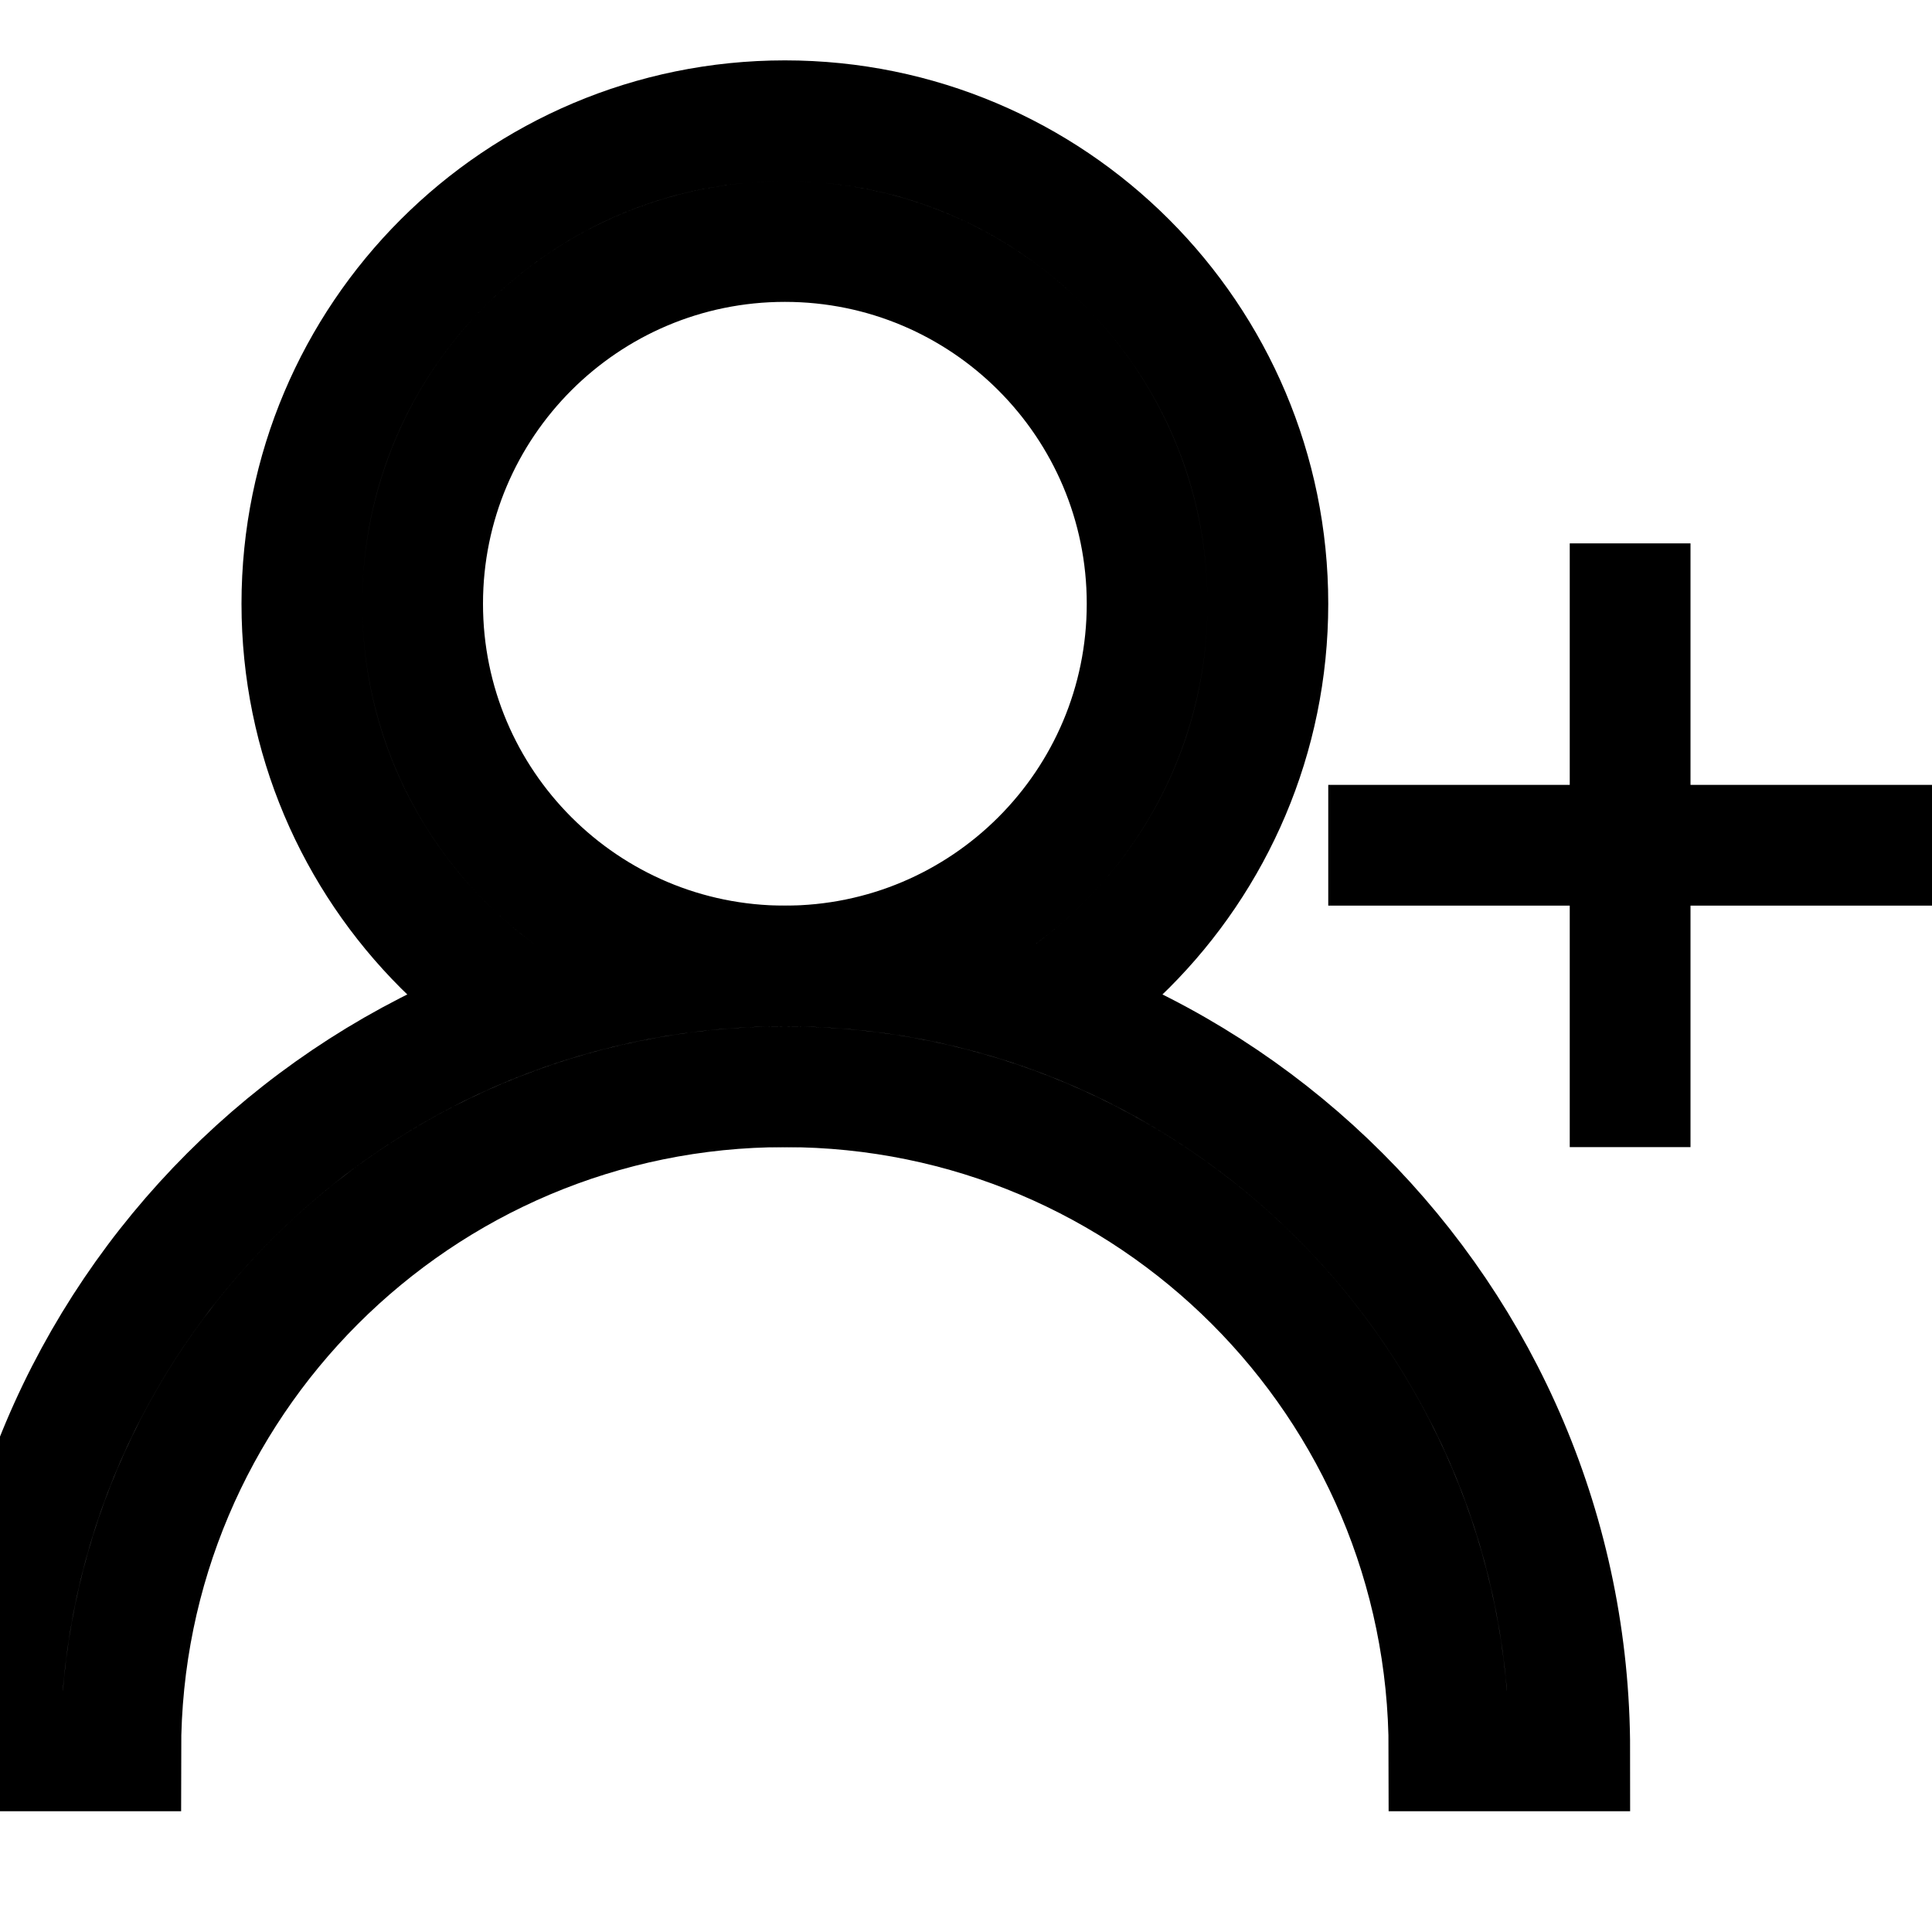
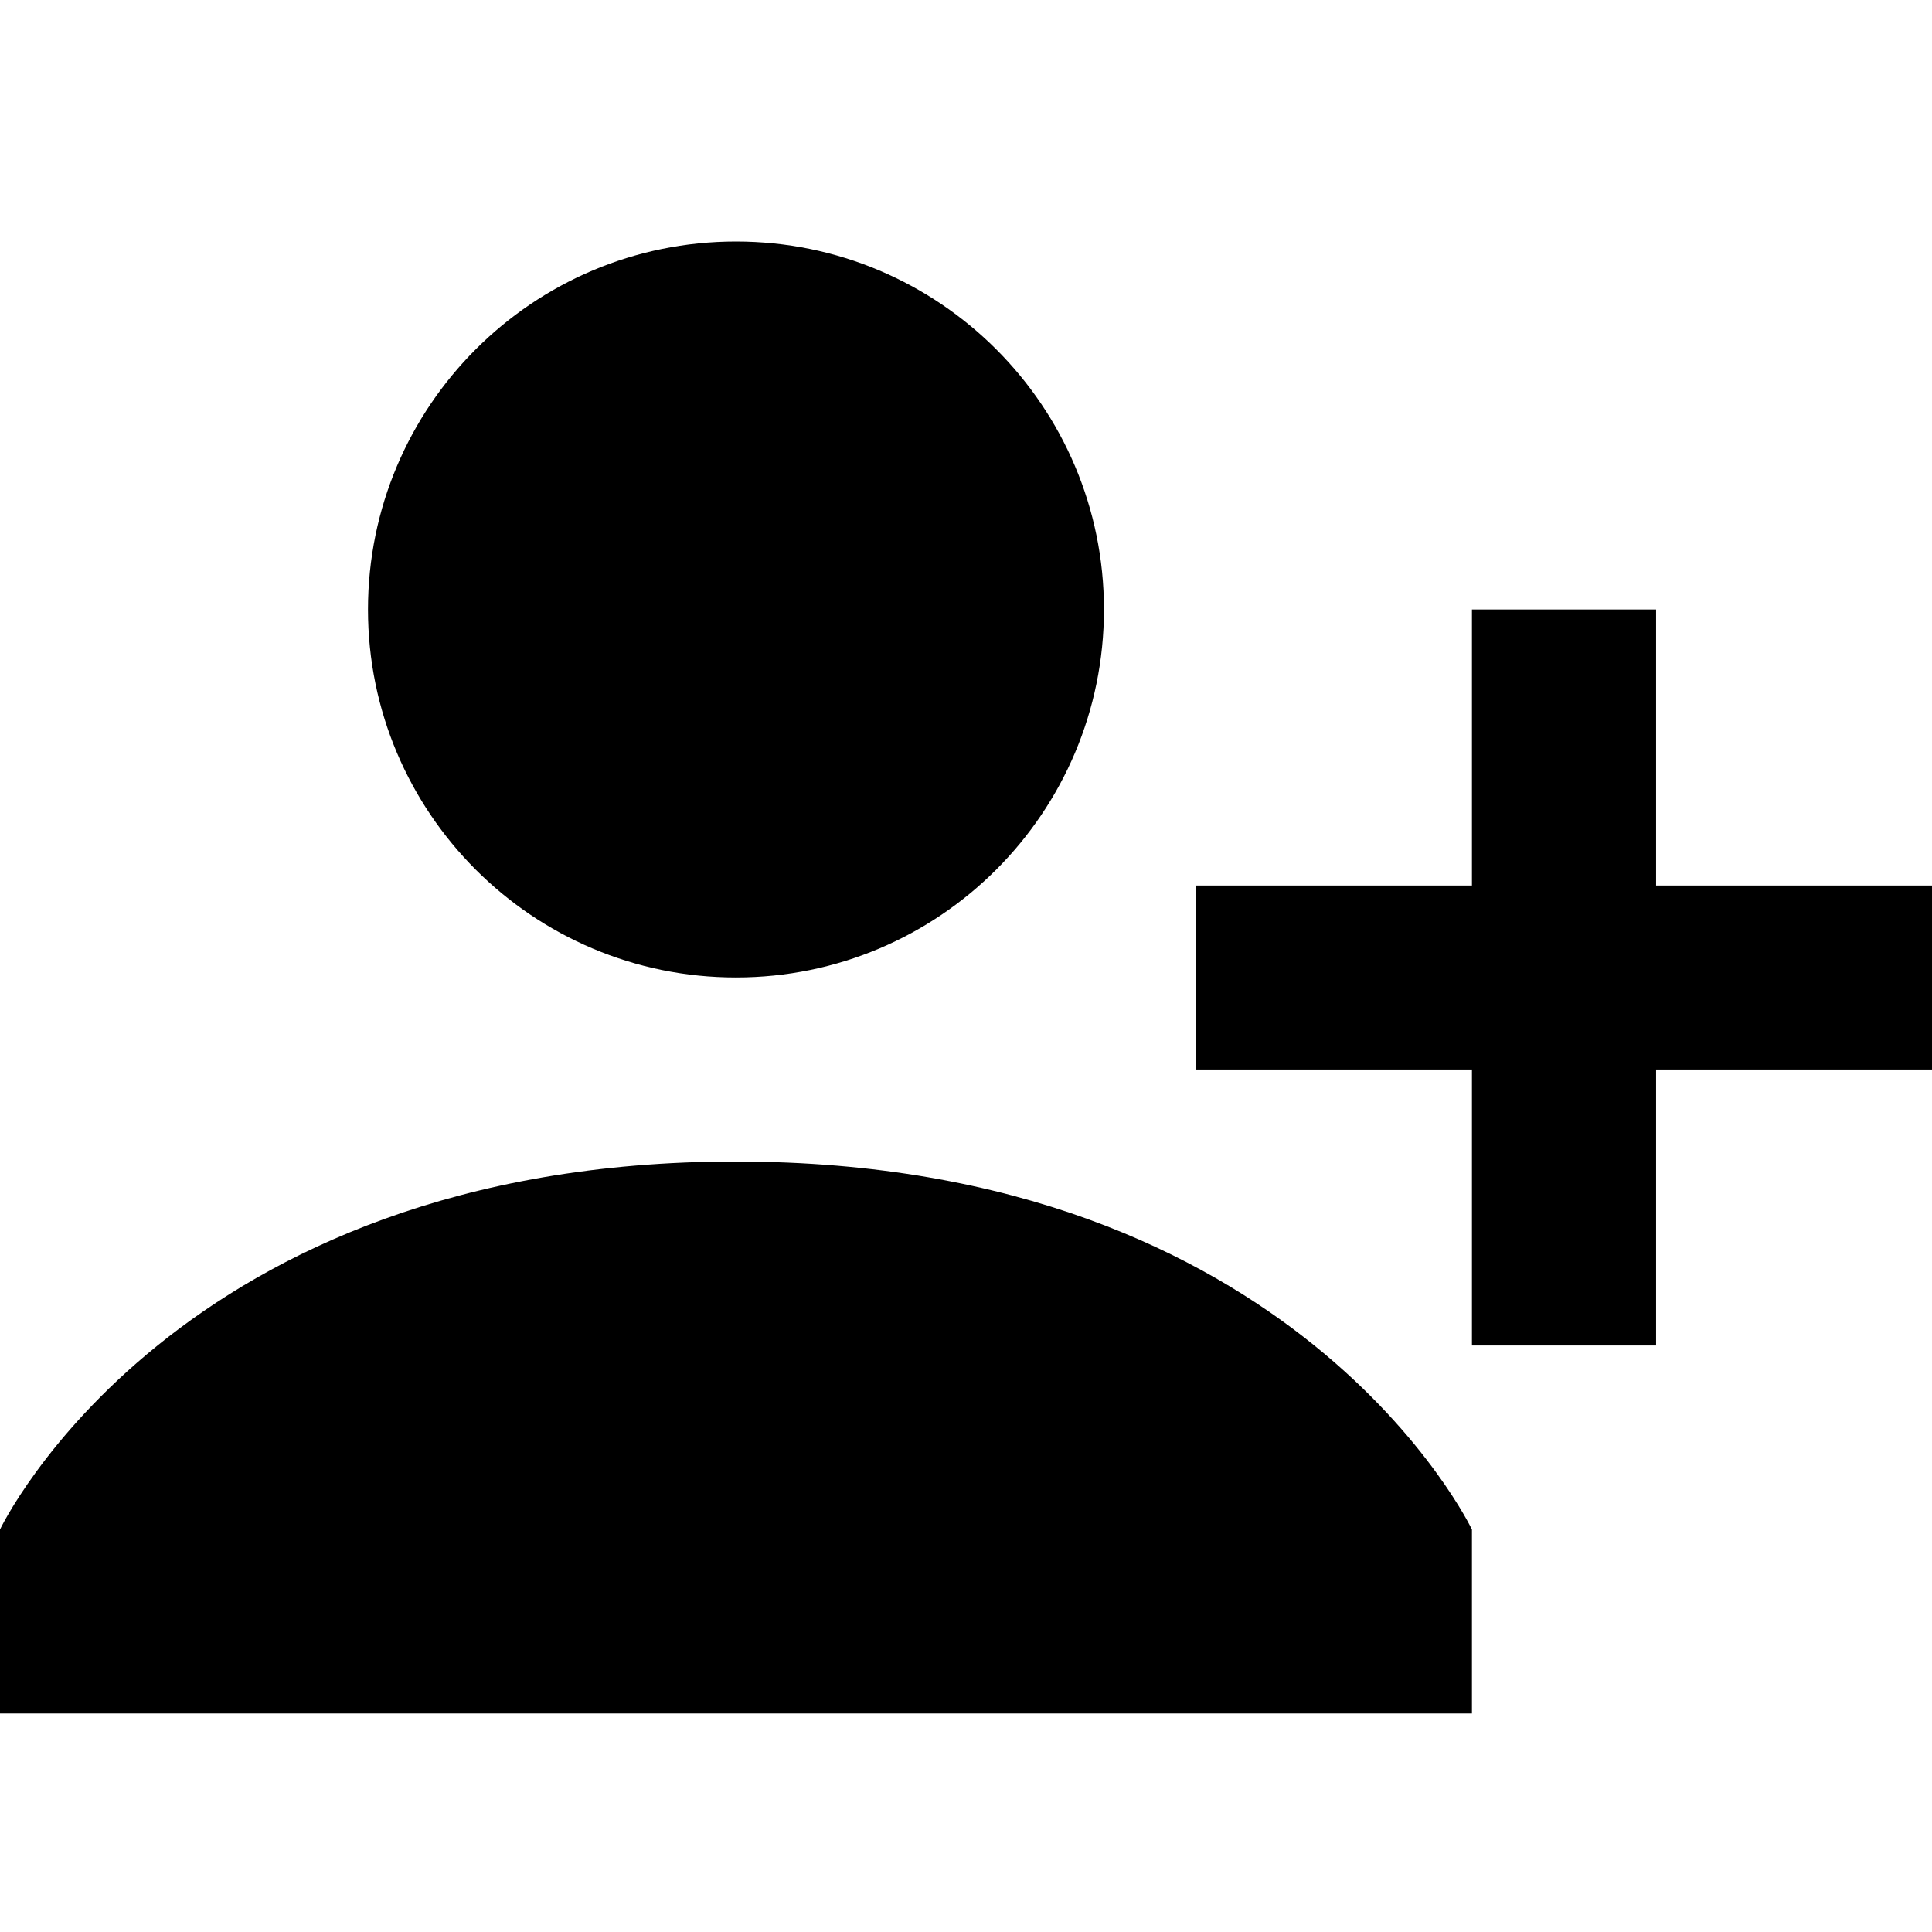
<svg xmlns="http://www.w3.org/2000/svg" width="32" height="32" viewBox="0 0 32 32">
-   <g fill="none" fill-rule="evenodd">
-     <path d="M13 18a8 8 0 1 0 0-16 8 8 0 0 0 0 16zm0-2a6 6 0 1 0 0-12 6 6 0 0 0 0 12z" stroke="#000" stroke-width="2" fill="#D8D8D8" />
-     <path d="M26 29c0-7.18-5.82-13-13-13S0 21.82 0 29h2c0-6.075 4.925-11 11-11s11 4.925 11 11h2z" stroke="#000" stroke-width="2" fill="#D8D8D8" />
-     <path d="M28 13V9h-2v4h-4v2h4v4h2v-4h4v-2h-4z" fill="#000" />
+   <g transform="translate(0 4)" fill="#000" fill-rule="evenodd">
+     <ellipse cx="12.19" cy="6.095" rx="6.095" ry="6.095" />
+     <path d="M12.19 15.238C2.895 15.238 0 21.333 0 21.333v3.048h24.38v-3.047s-2.894-6.095-12.19-6.095zM24.38 10.667V6.095h3.05v4.572H32v3.047h-4.57v4.572h-3.05v-4.572h-4.57v-3.047h4.57z" />
  </g>
</svg>
